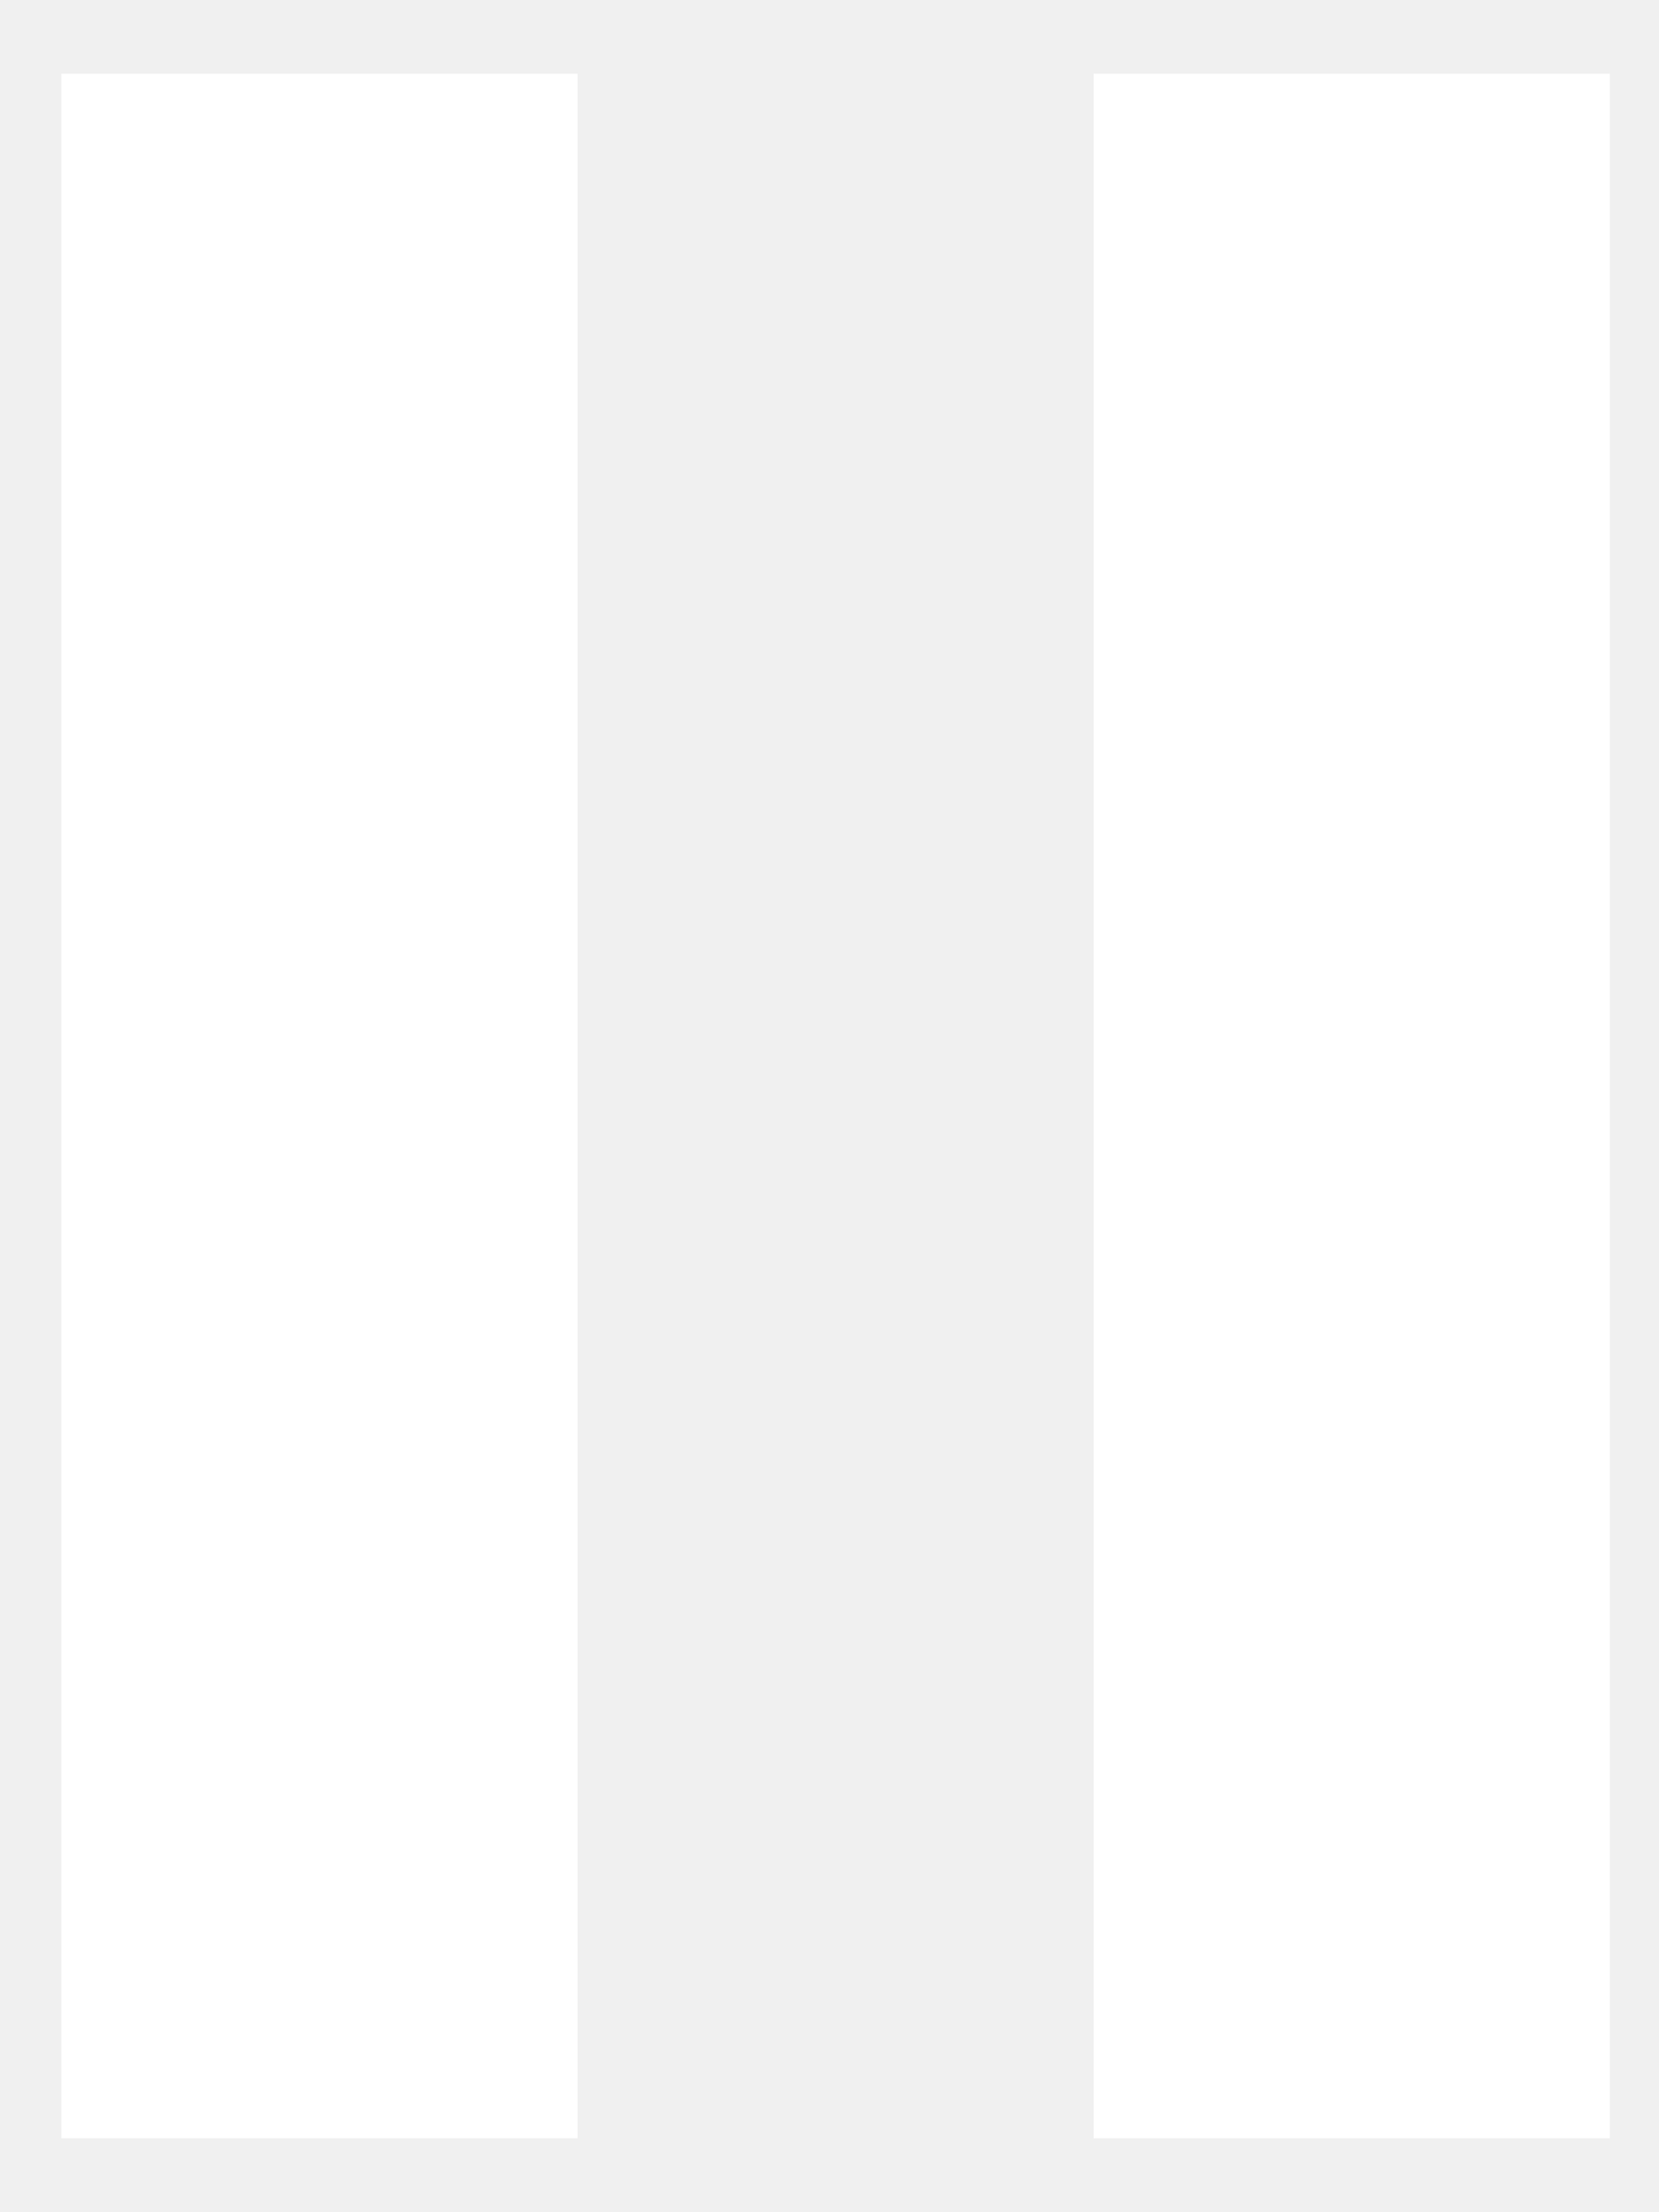
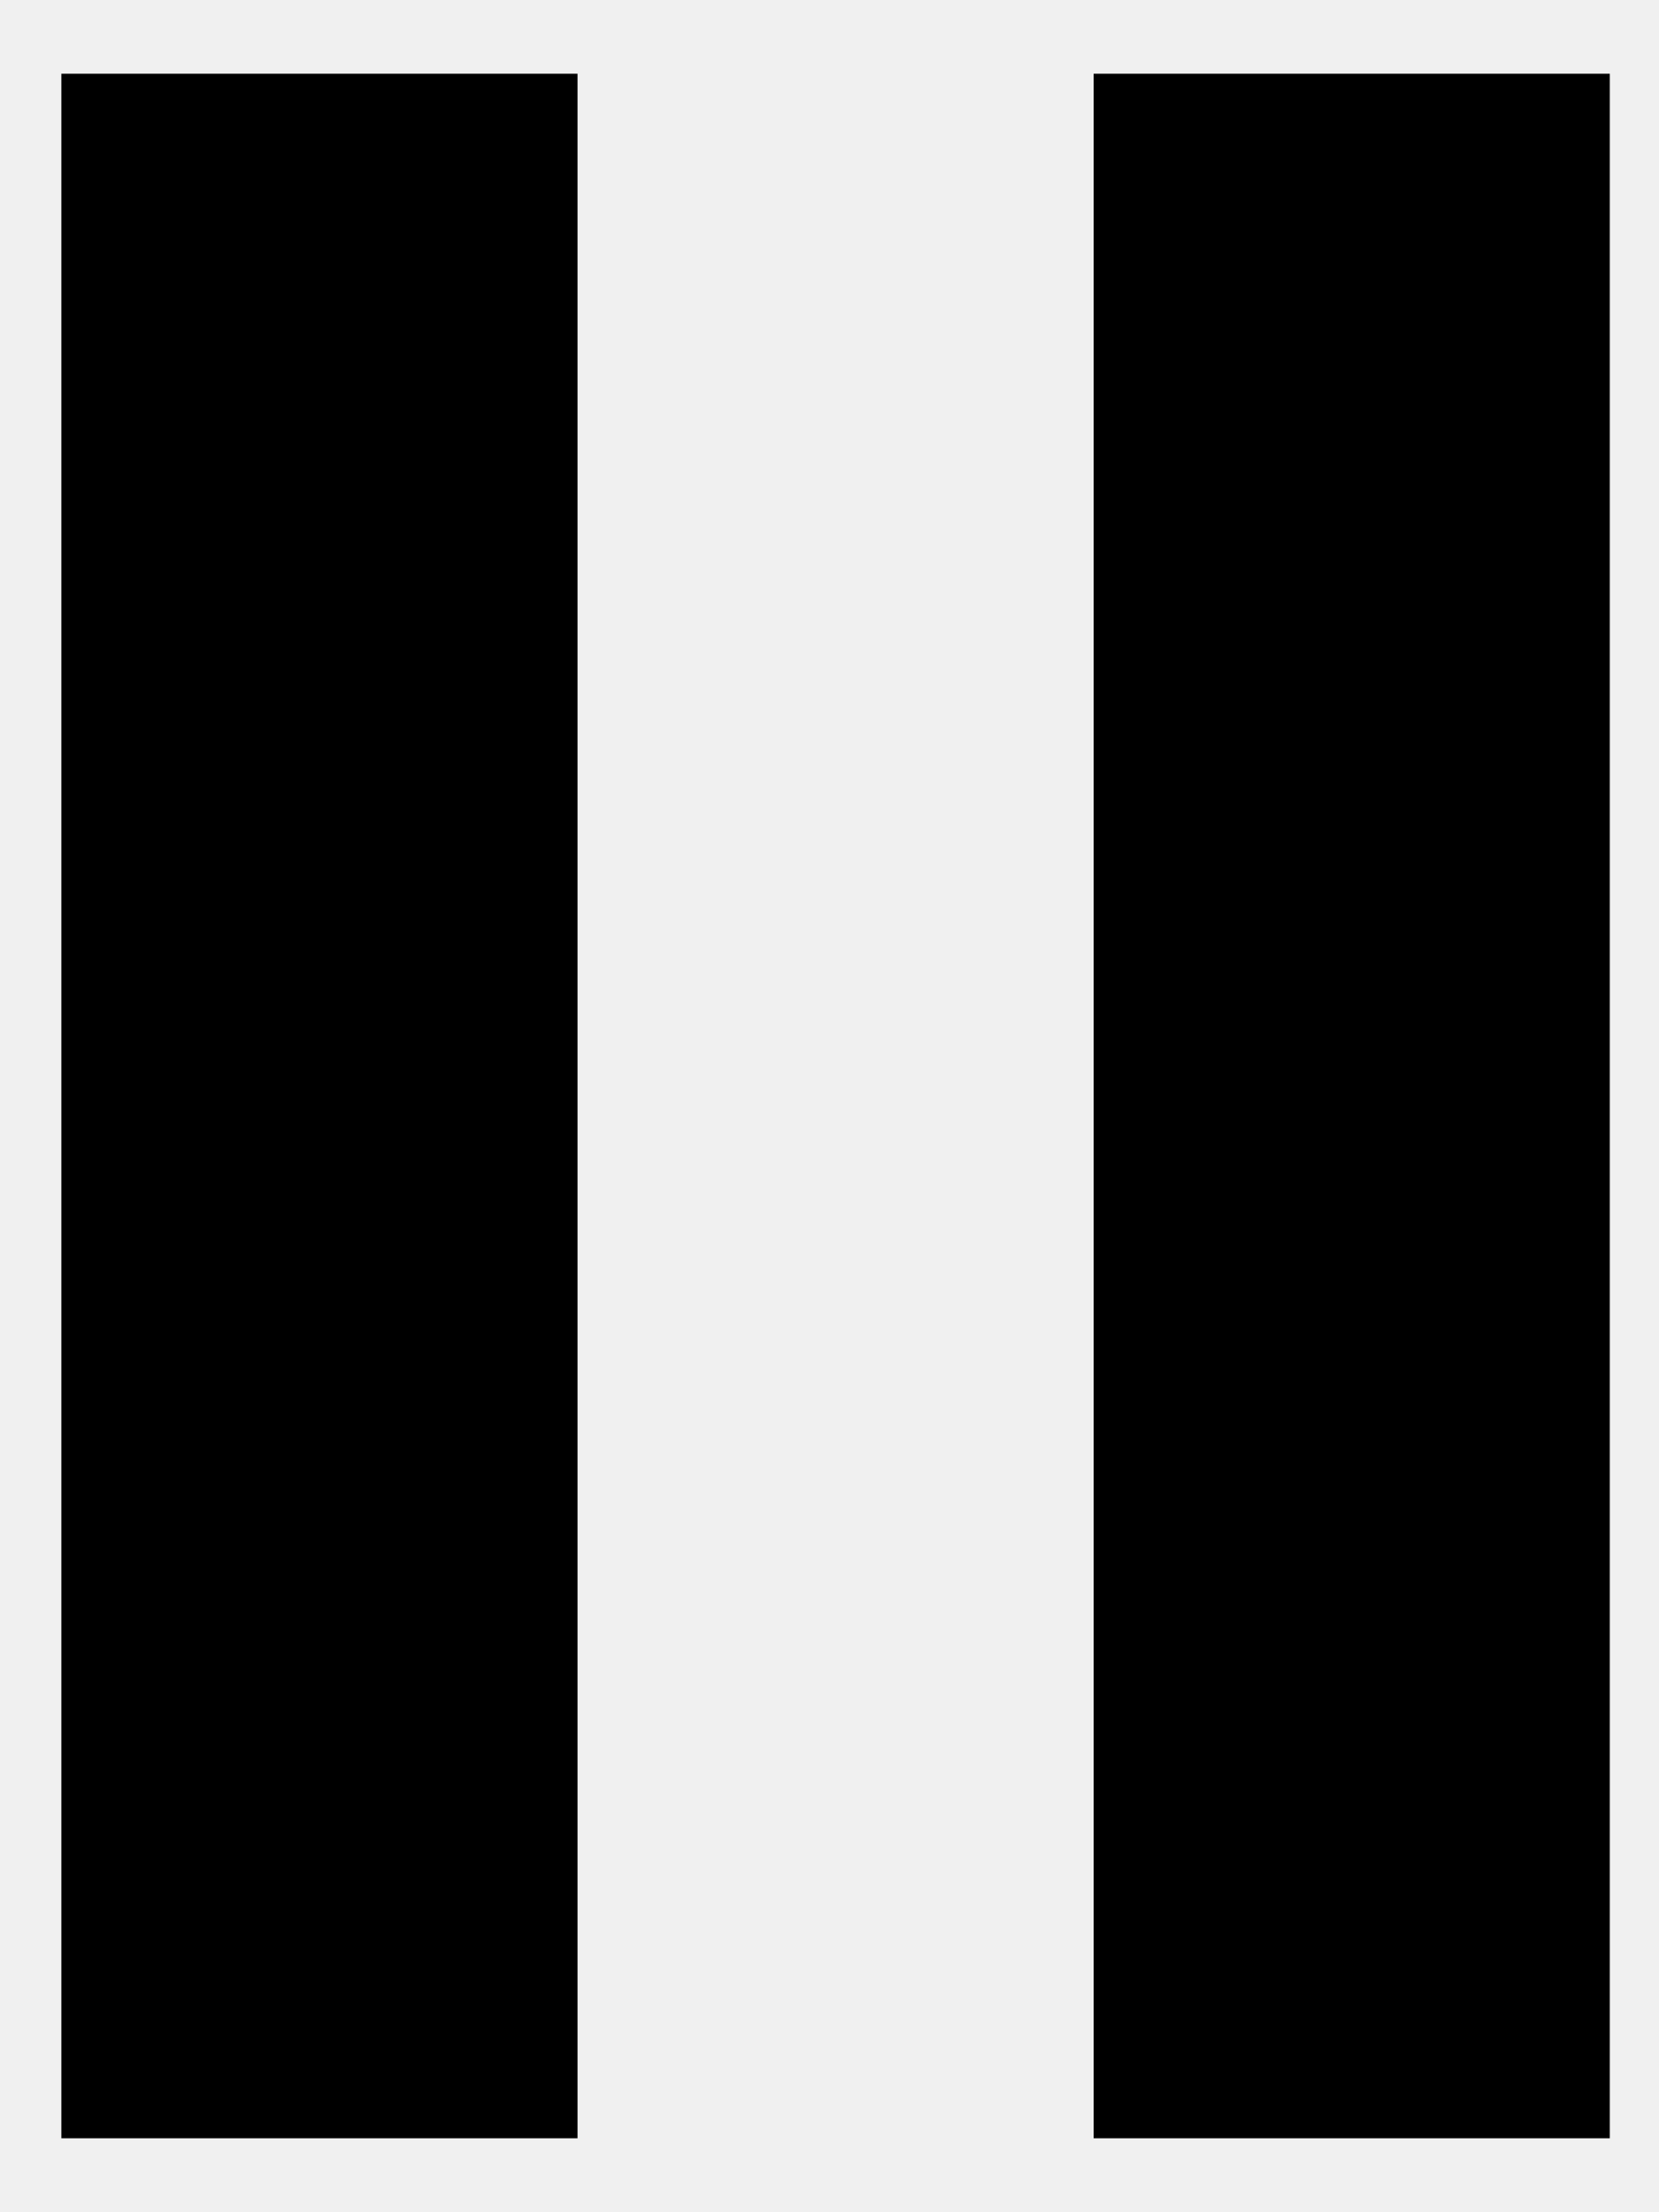
<svg xmlns="http://www.w3.org/2000/svg" width="9" height="12" viewBox="0 0 9 12" fill="none">
-   <path fill-rule="evenodd" clip-rule="evenodd" d="M.333.4v11.2h2.8V.4h-2.8Zm5.6 0v11.2h2.8V.4h-2.8Z" fill="#fff" />
+   <path fill-rule="evenodd" clip-rule="evenodd" d="M.333.4v11.2h2.8V.4h-2.8Zm5.6 0v11.2h2.8V.4h-2.8Z" fill="currentColor" />
</svg>
